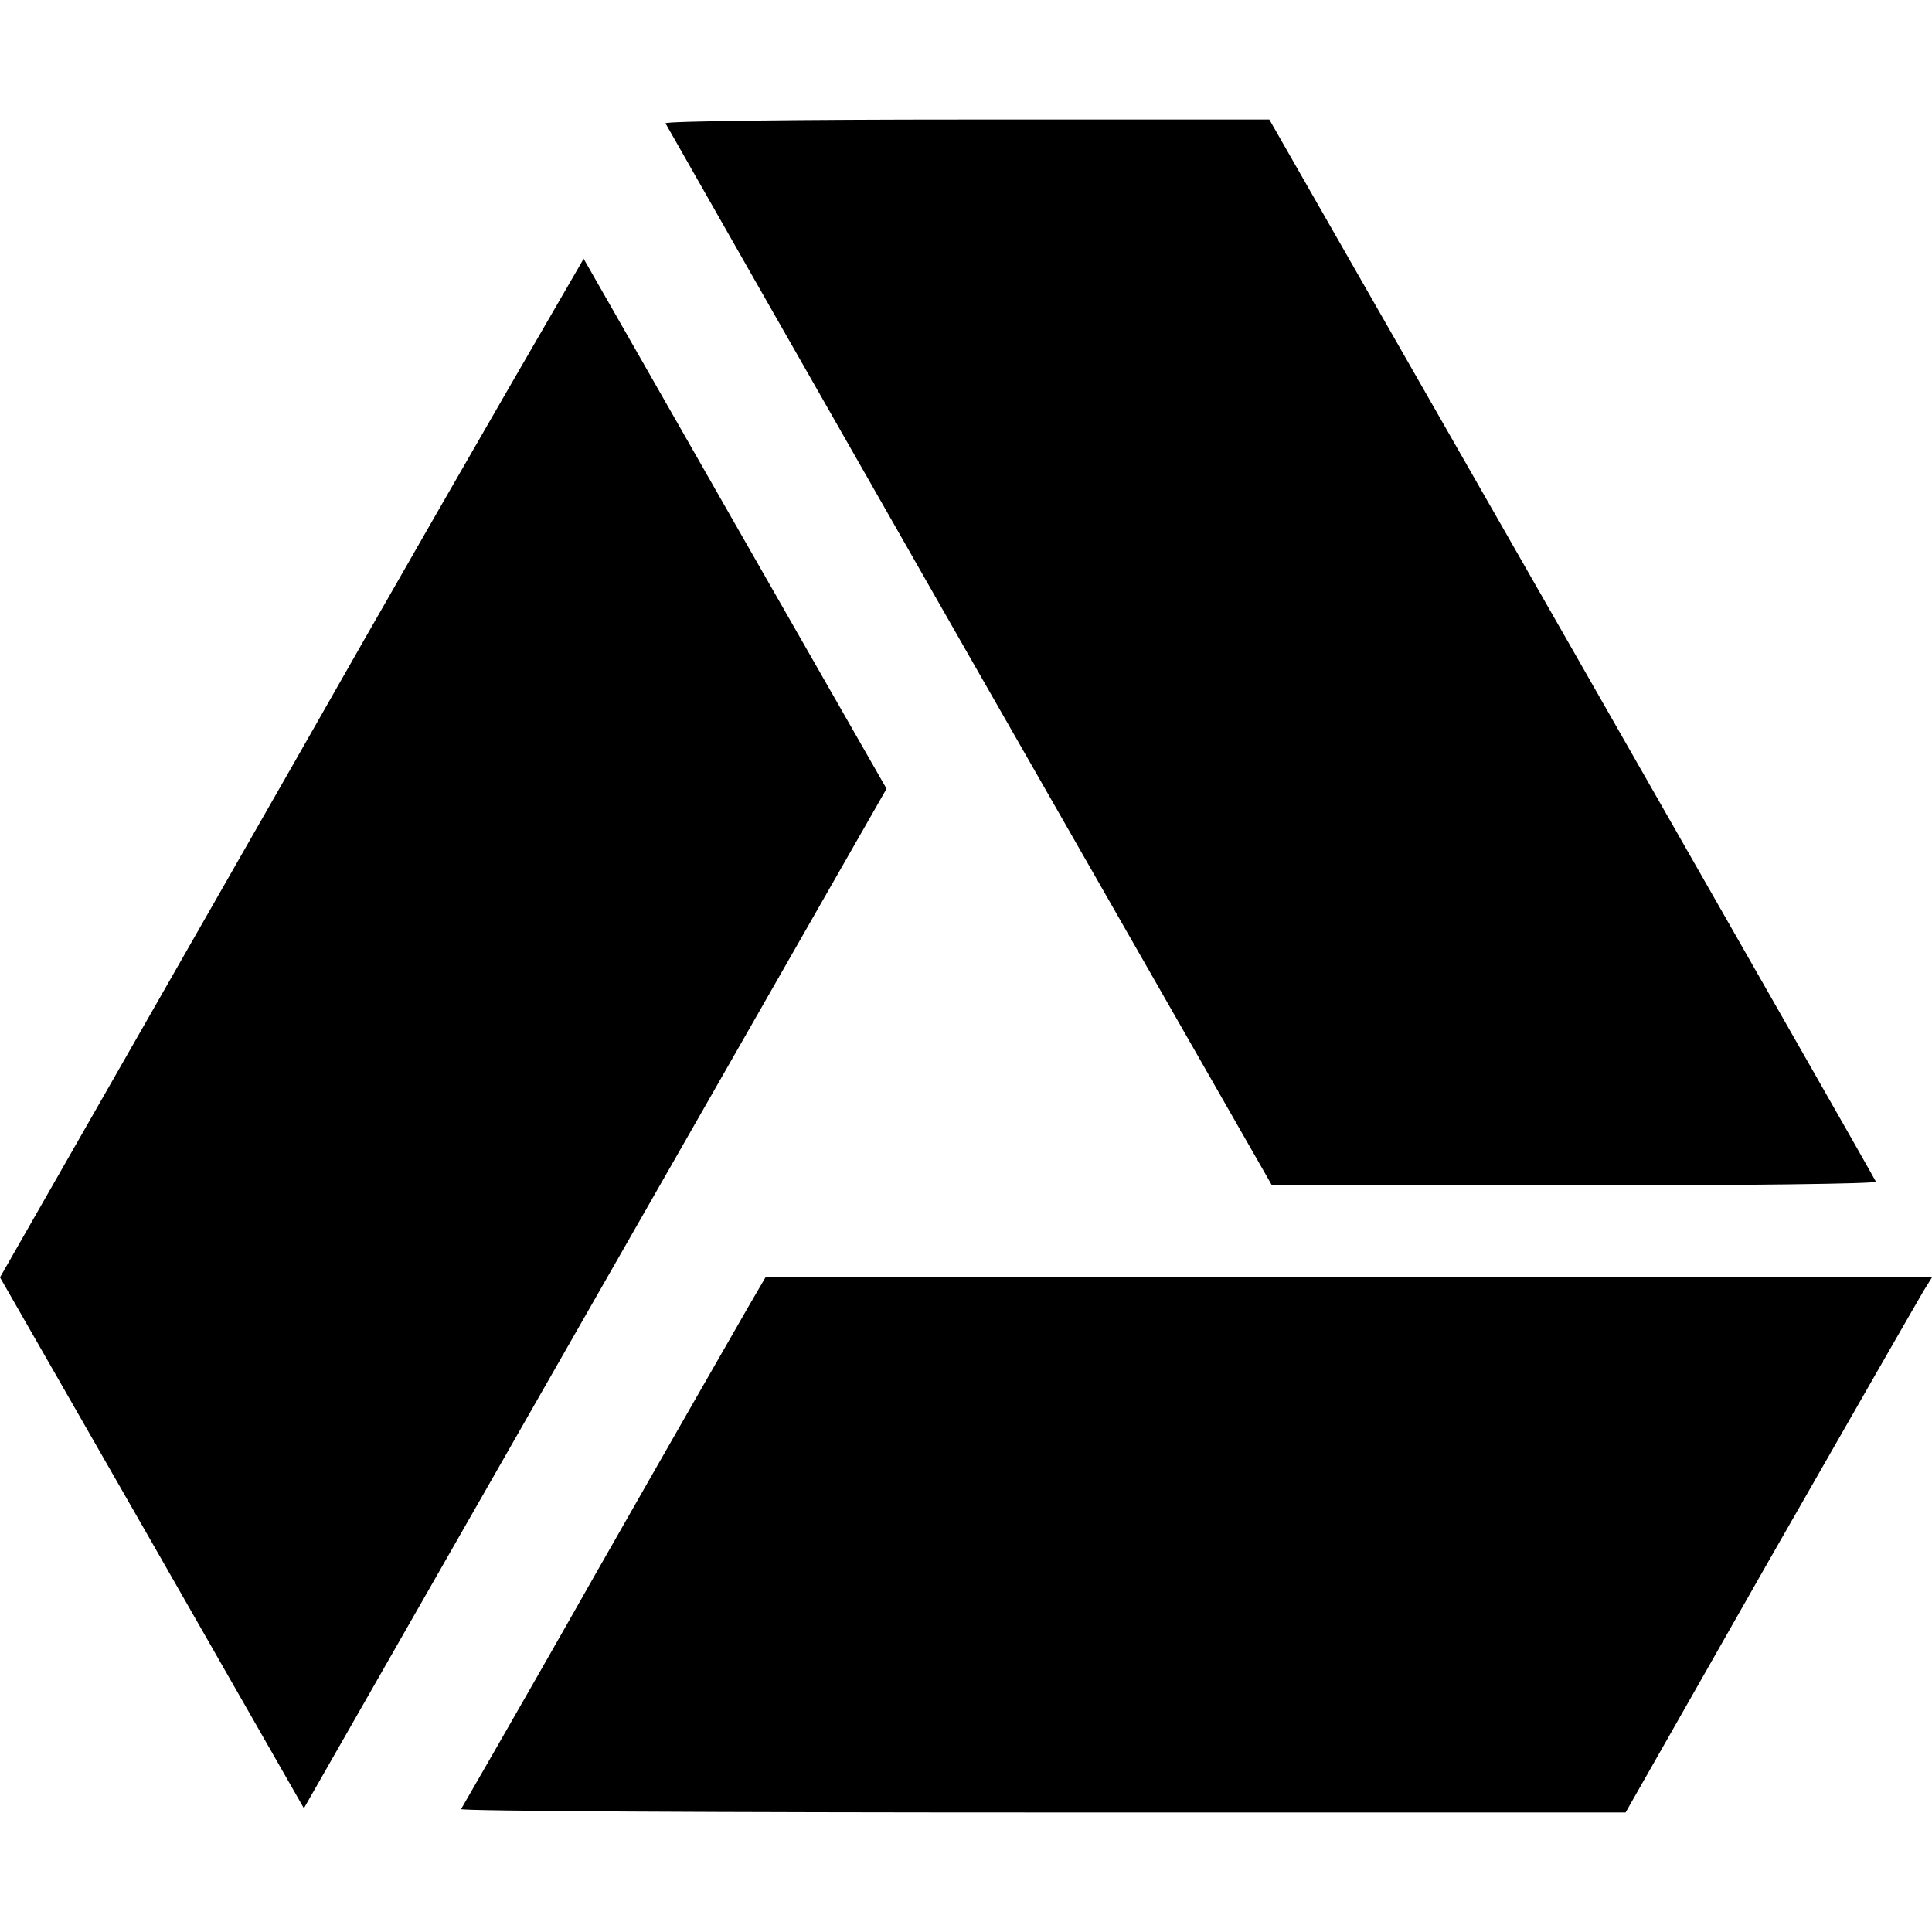
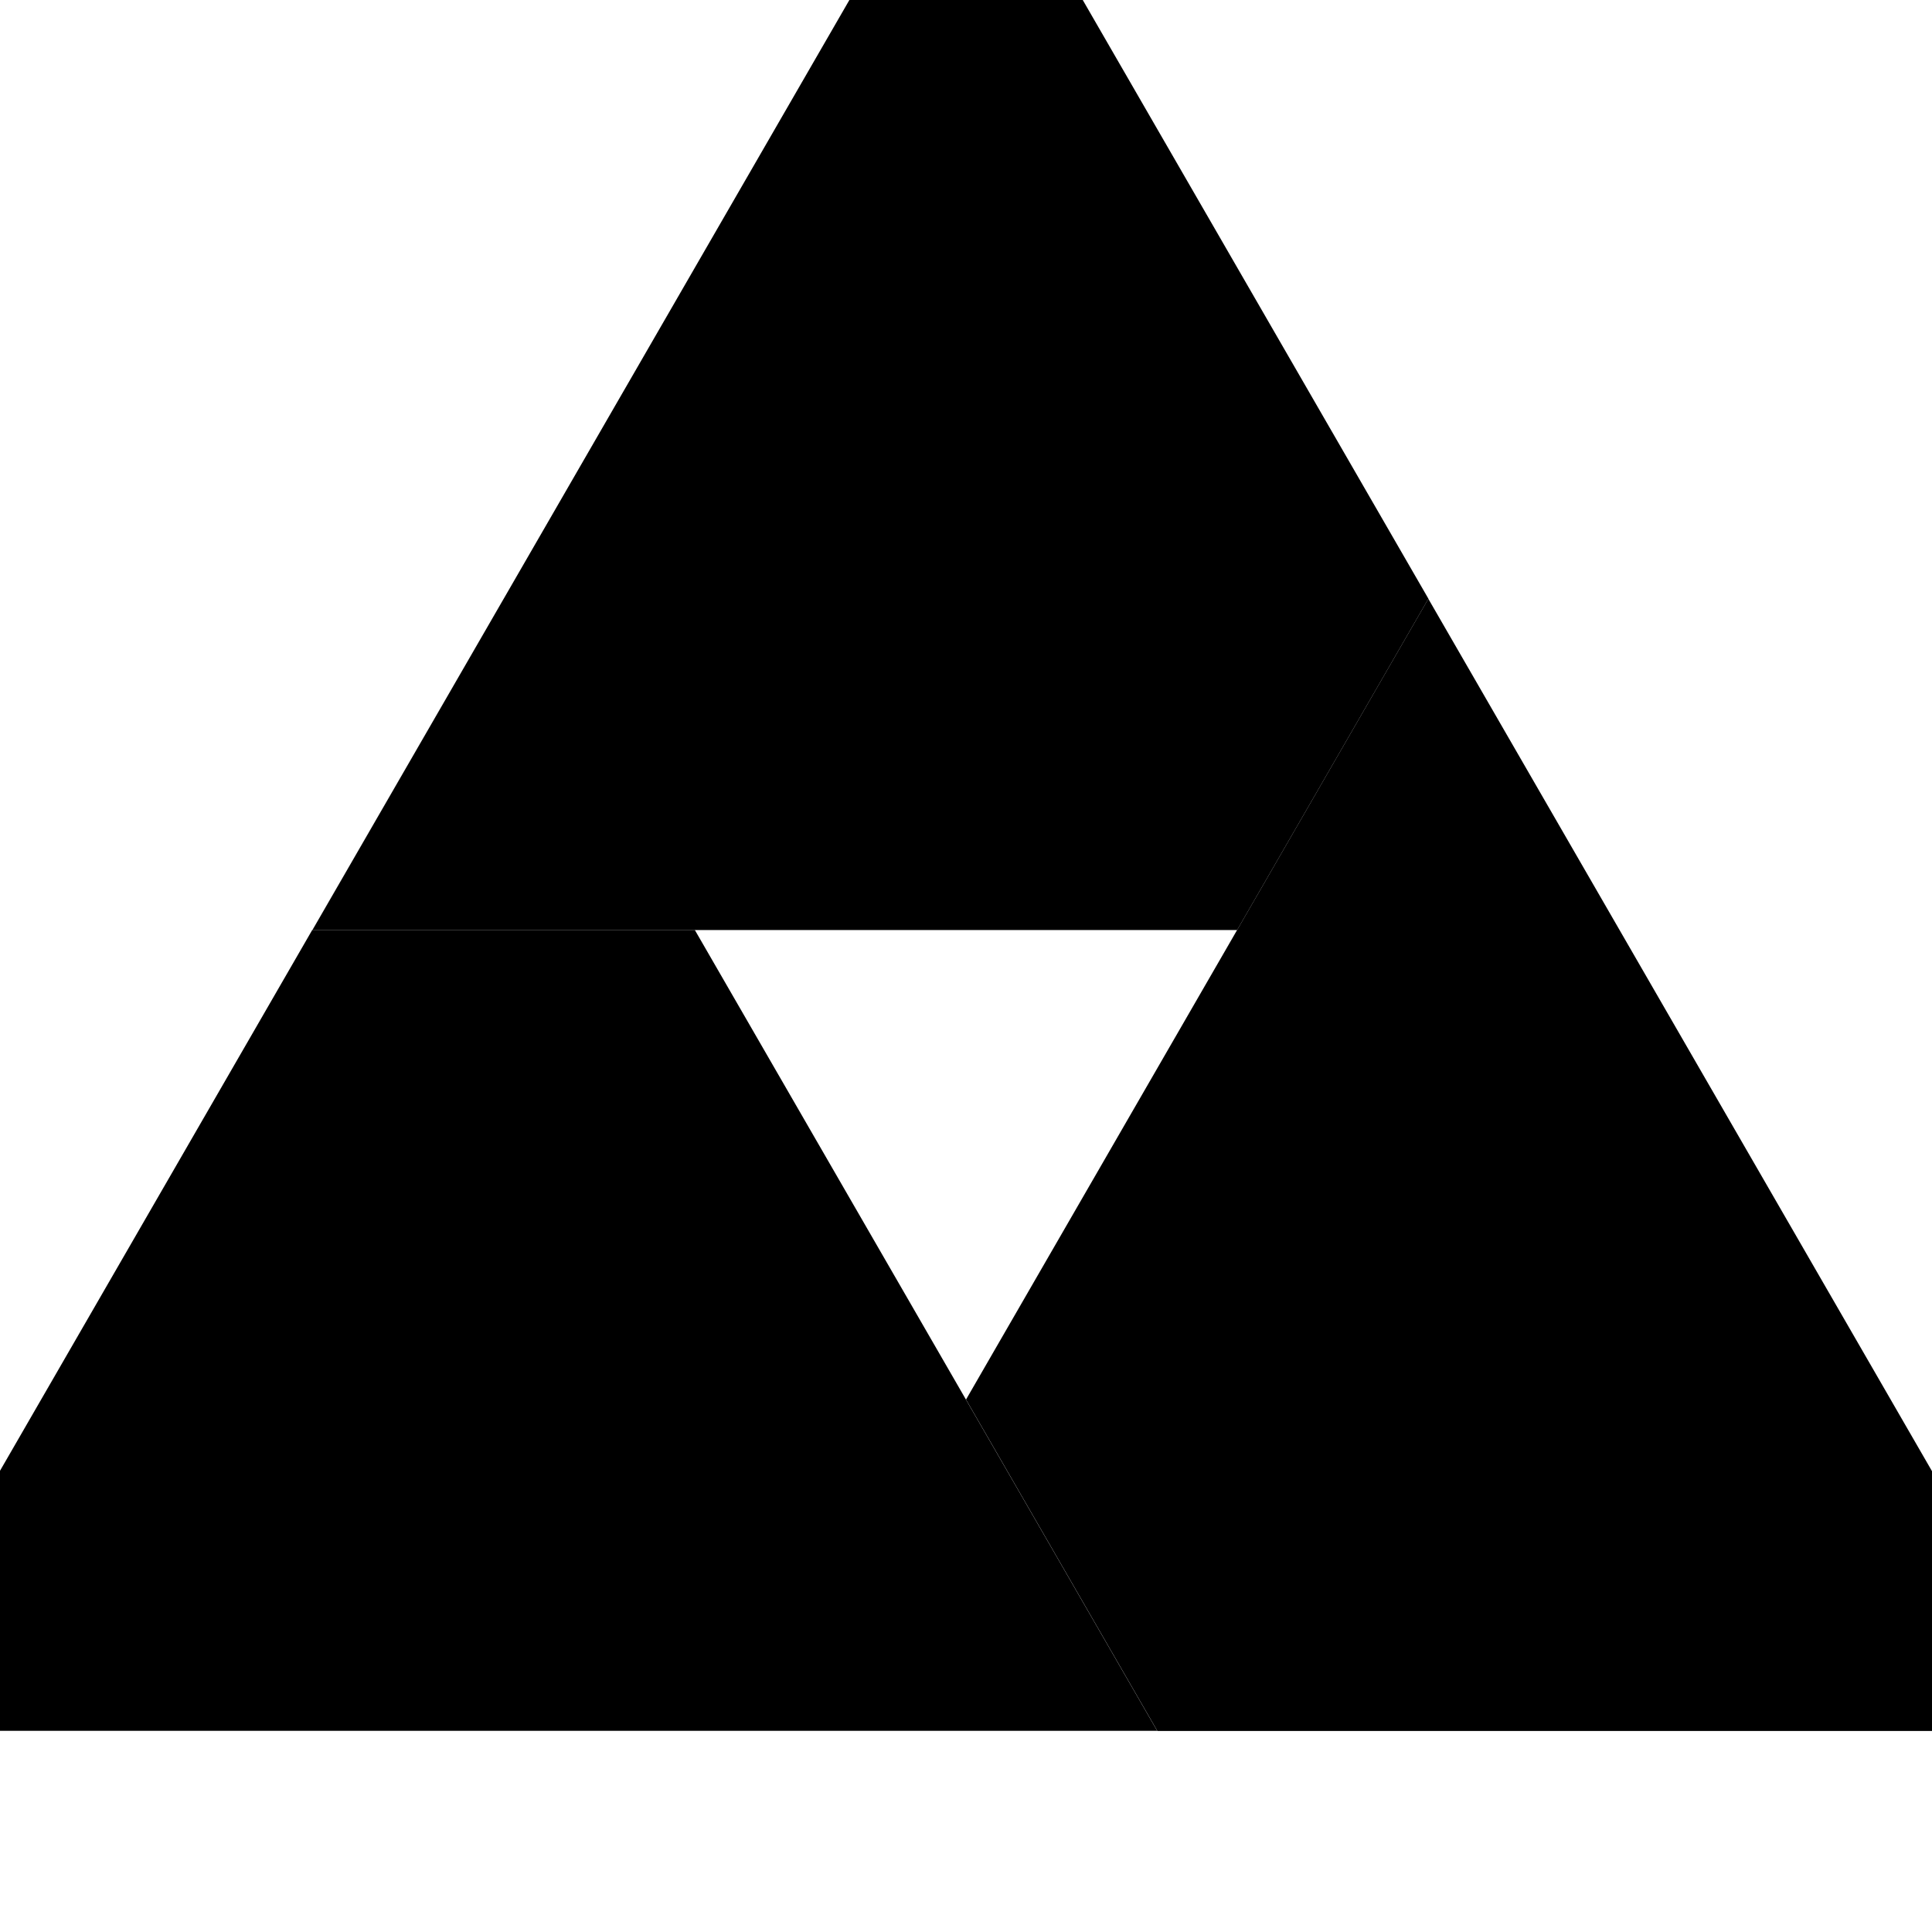
- <svg xmlns="http://www.w3.org/2000/svg" role="img" viewBox="0 0 24 24">
-   <path d="M12.01 1.485c-2.082 0-3.754.02-3.743.047.01.02 1.708 3.001 3.774 6.62l3.76 6.574h3.76c2.081 0 3.753-.02 3.742-.047-.005-.02-1.708-3.001-3.775-6.62l-3.76-6.574zm-4.76 1.73a789.828 789.861 0 0 0-3.63 6.319L0 15.868l1.89 3.298 1.885 3.297 3.62-6.335 3.618-6.33-1.88-3.287C8.1 4.704 7.255 3.22 7.25 3.214zm2.259 12.653-.203.348c-.114.198-.96 1.672-1.88 3.287a423.93 423.948 0 0 1-1.698 2.97c-.01.026 3.24.042 7.222.042h7.244l1.796-3.157c.992-1.734 1.85-3.23 1.906-3.323l.104-.167h-7.249z" />
+ <svg xmlns="http://www.w3.org/2000/svg" role="img" fill="currentColor" viewBox="0 0 192 192">
+   <g>
+     <path d="M206.905 172.02h-91.888l-19.015-32.934 45.944-79.578z" />
+     <path d="M-14.919 172.006 50.04 59.494v.002L31.032 92.422h38.02L115 172.004l-129.918.001z" />
+     <path d="M96.007-20.085 141.954 59.5l-19.011 32.928H31.048z" />
+   </g>
</svg>
